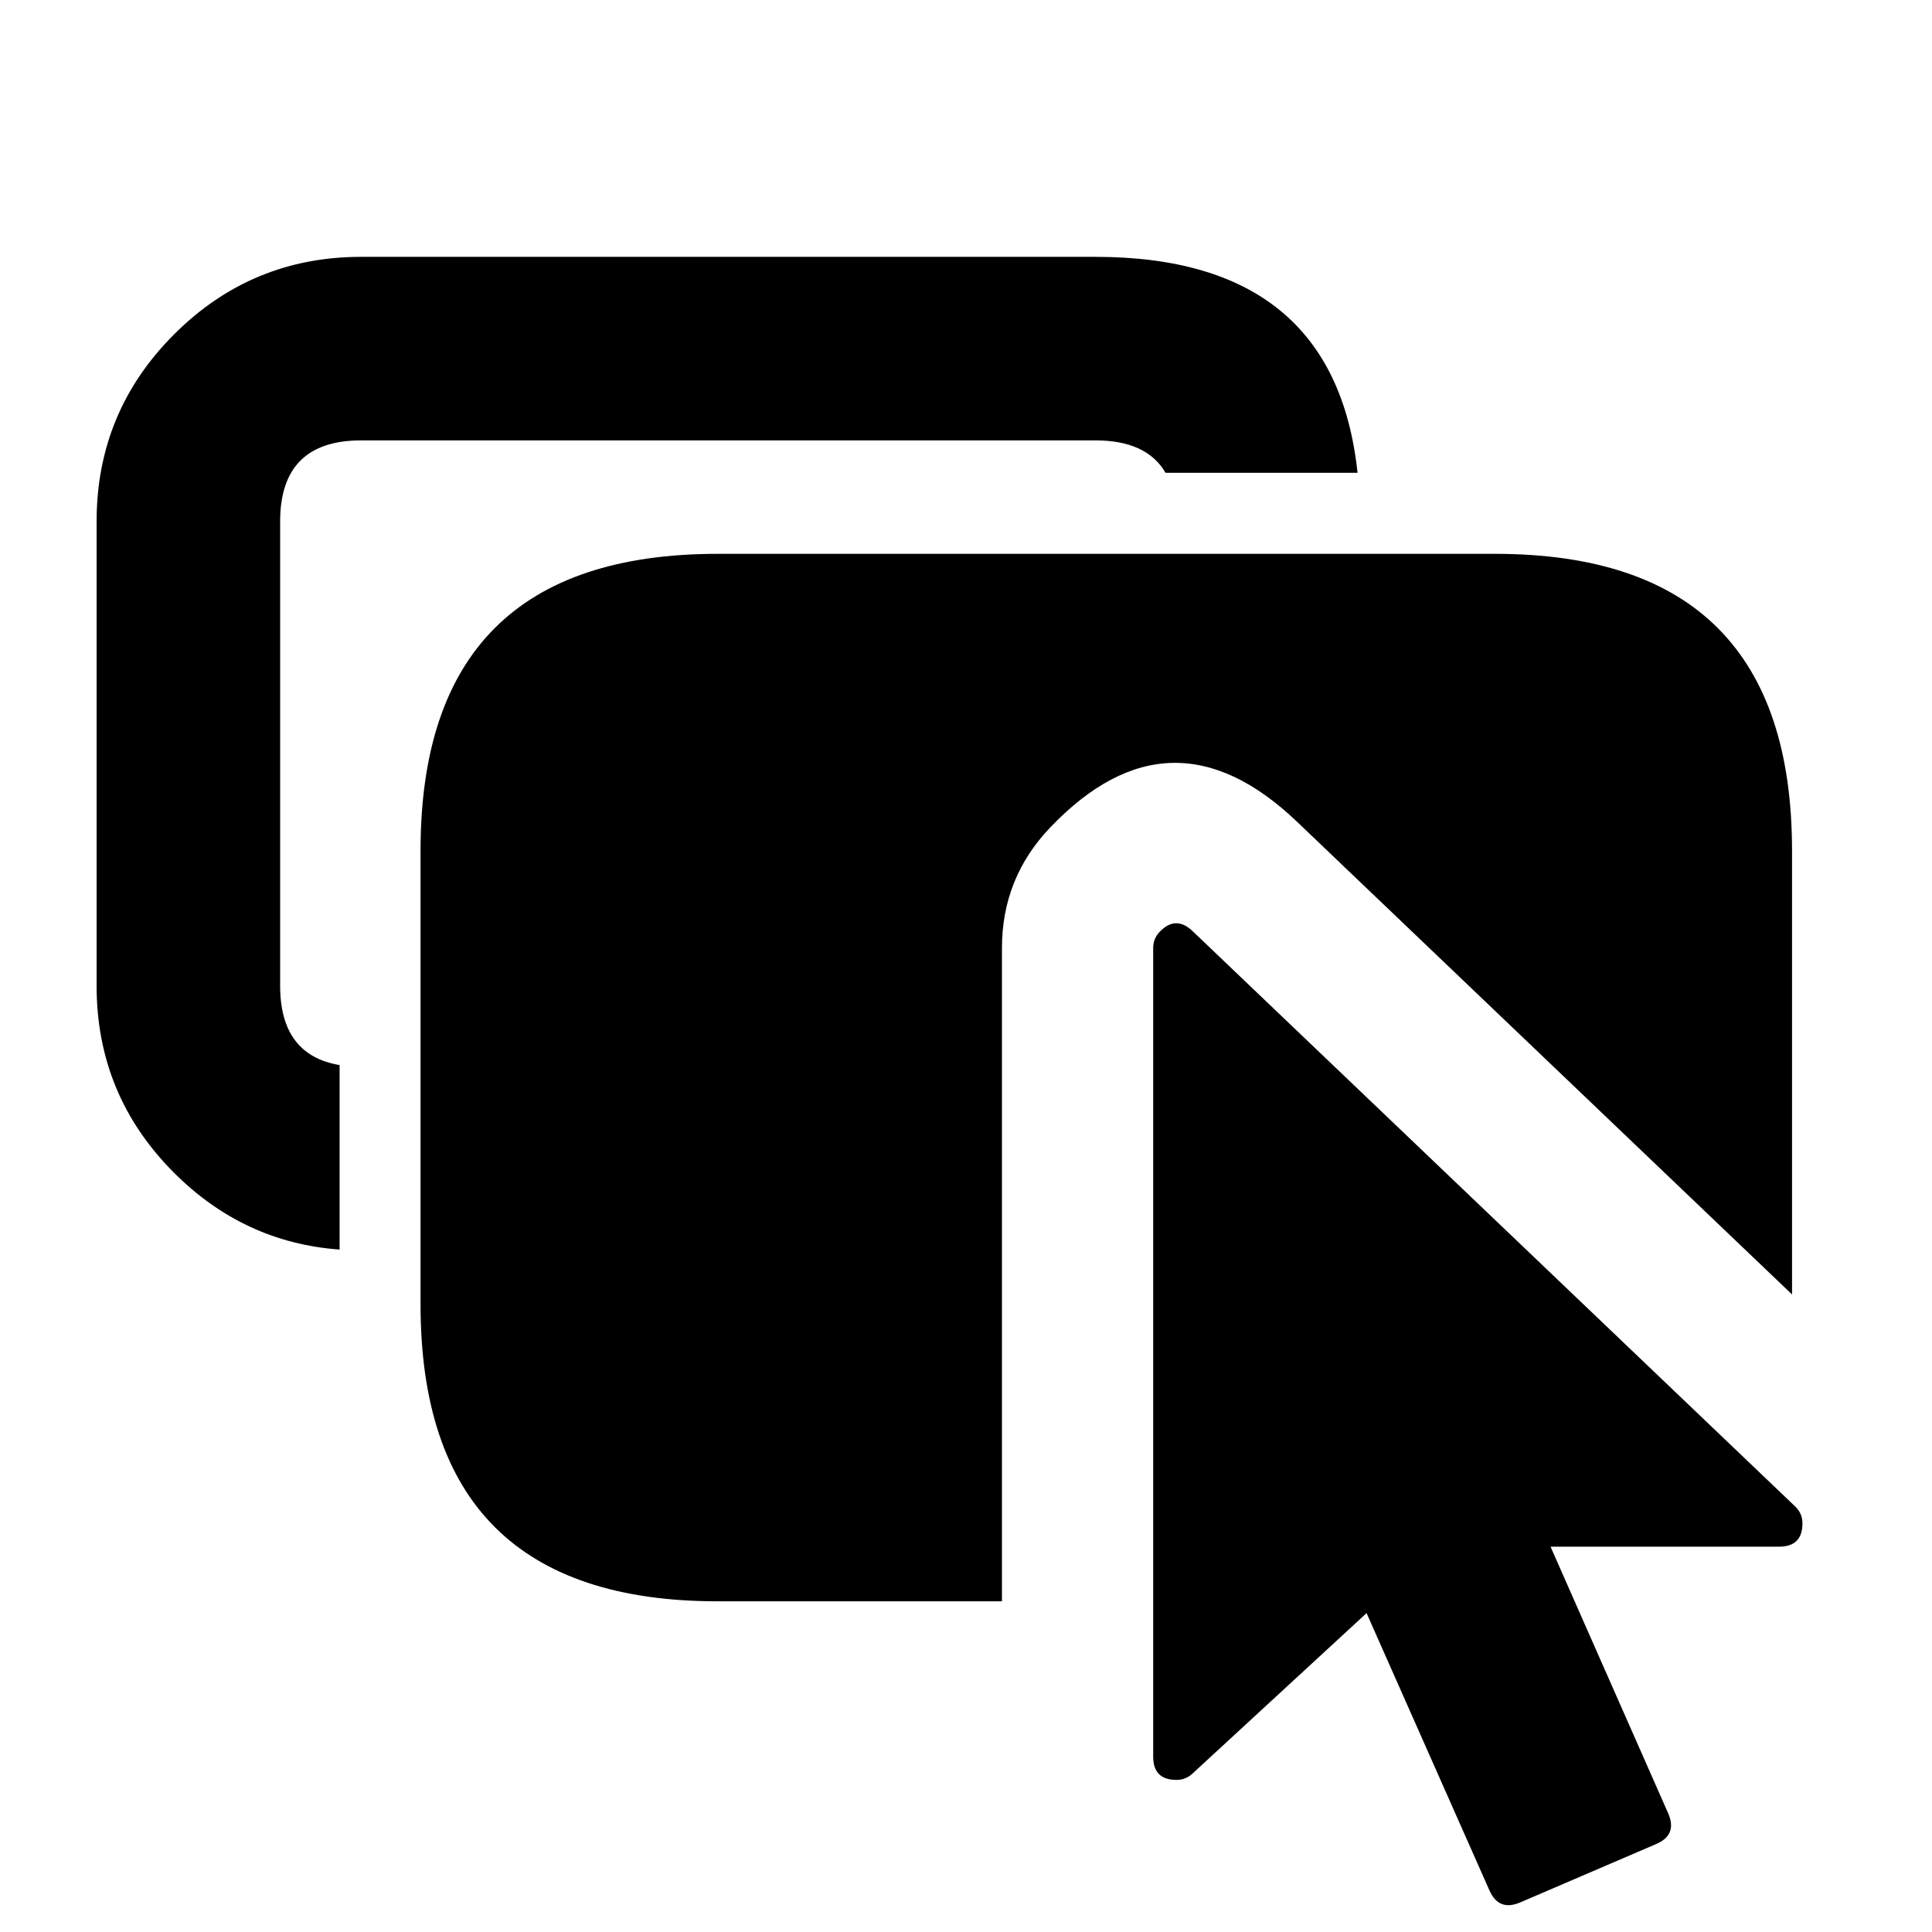
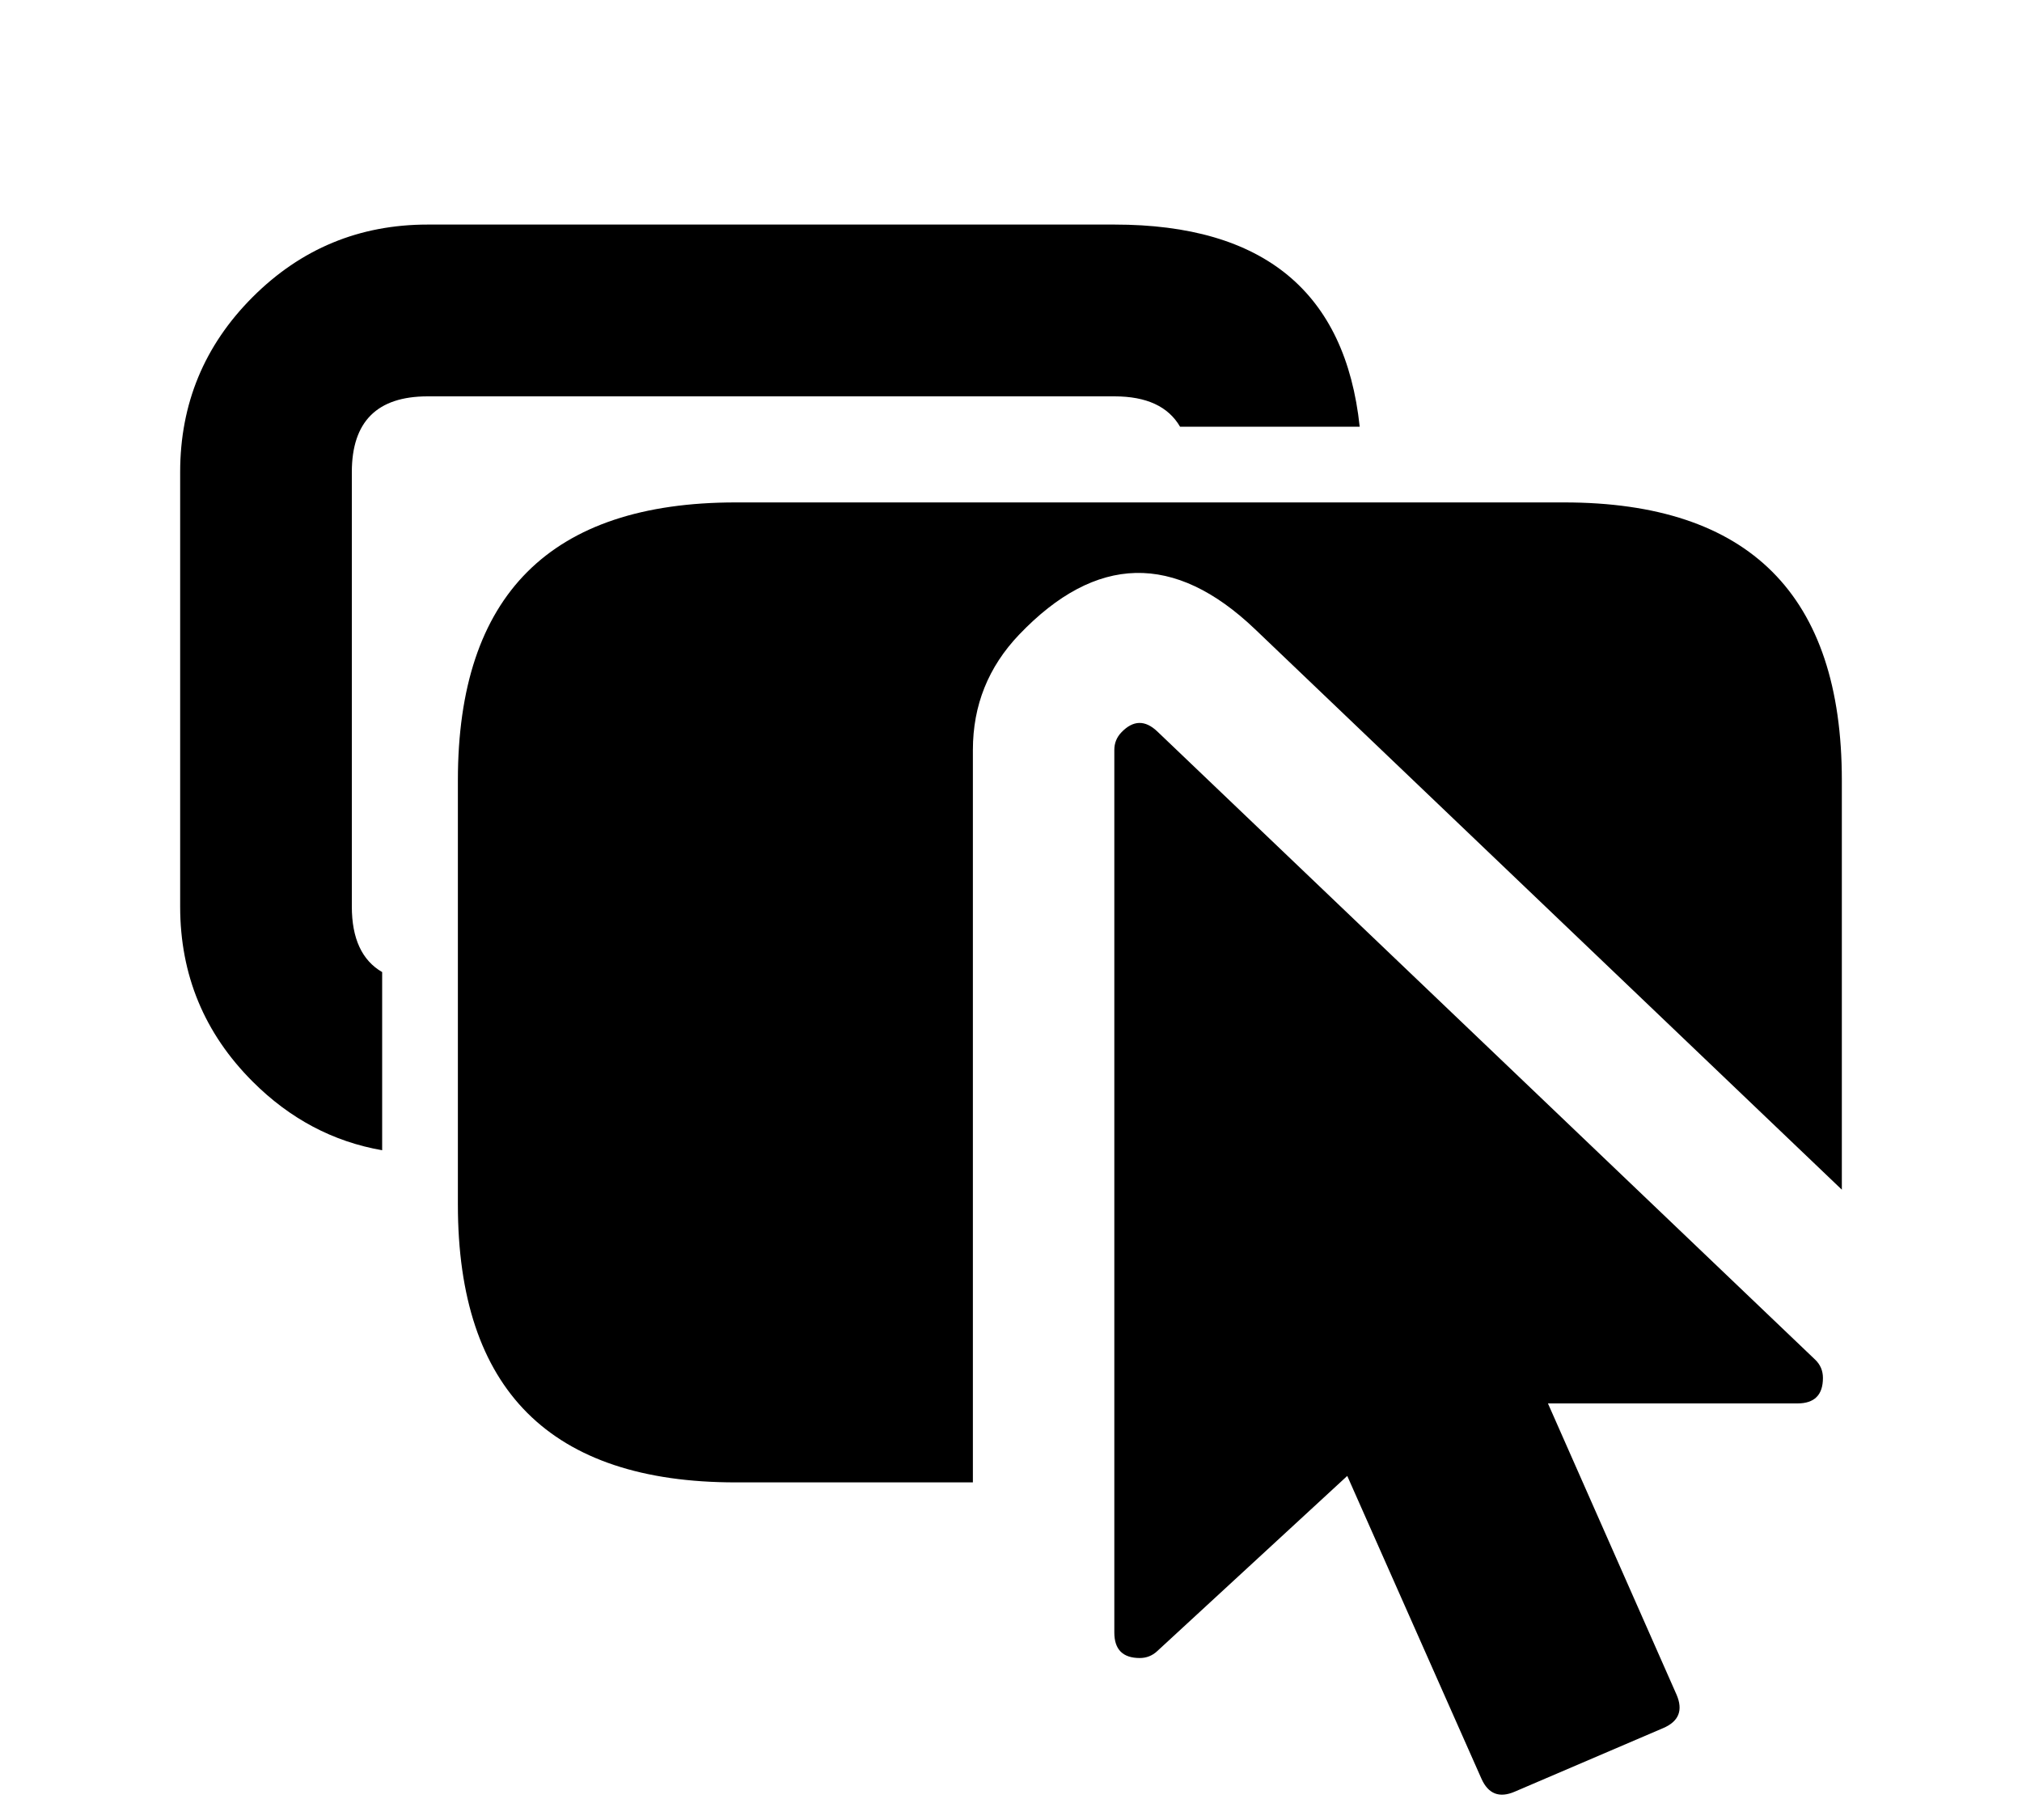
- <svg xmlns="http://www.w3.org/2000/svg" width="18" height="18" viewBox="0 0 18 18">
-   <path d="M6.685 5.160L13.929 5.160Q16.696 5.160 16.696 7.926L16.696 12.060L12.084 7.656Q10.908 6.533 9.785 7.709Q9.335 8.180 9.335 8.832L9.335 14.919L6.685 14.919Q3.918 14.919 3.918 12.152L3.918 7.926Q3.918 5.160 6.685 5.160ZM3.365 2.393L10.206 2.393Q12.434 2.393 12.648 4.405L10.859 4.405Q10.684 4.103 10.206 4.103L3.365 4.103Q2.610 4.103 2.610 4.858L2.610 9.184Q2.610 9.830 3.164 9.923L3.164 11.642Q2.272 11.577 1.622 10.927Q0.900 10.205 0.900 9.184L0.900 4.858Q0.900 3.837 1.622 3.115Q2.344 2.393 3.365 2.393ZM10.744 8.832Q10.744 8.745 10.804 8.682Q10.954 8.525 11.111 8.675L16.725 14.035Q16.793 14.100 16.793 14.193Q16.793 14.410 16.575 14.410L14.446 14.410L15.542 16.894Q15.543 16.895 15.543 16.896Q15.629 17.096 15.429 17.181L14.162 17.725Q13.964 17.809 13.877 17.613L12.732 15.029L11.108 16.526Q11.046 16.583 10.961 16.583Q10.744 16.583 10.744 16.366Z" />
+ <svg xmlns="http://www.w3.org/2000/svg" width="20" height="18" viewBox="0 0 20 18">
+   <path d="M7.277 4.969L15.471 4.969Q18.218 4.969 18.218 7.717L18.218 11.766L12.414 6.223Q11.220 5.083 10.080 6.277Q9.623 6.756 9.623 7.417L9.623 14.661L7.277 14.661Q4.529 14.661 4.529 11.914L4.529 7.717Q4.529 4.969 7.277 4.969ZM11.022 7.417Q11.022 7.316 11.092 7.243Q11.266 7.061 11.448 7.235L17.953 13.446Q18.031 13.520 18.031 13.628Q18.031 13.880 17.779 13.880L15.311 13.880L16.582 16.758Q16.583 16.759 16.583 16.760Q16.683 16.992 16.451 17.091L14.982 17.720Q14.754 17.818 14.653 17.591L13.326 14.597L11.445 16.331Q11.372 16.398 11.274 16.398Q11.022 16.398 11.022 16.146ZM4.230 2.221L11.024 2.221Q13.236 2.221 13.449 4.220L11.672 4.220Q11.498 3.920 11.024 3.920L4.230 3.920Q3.480 3.920 3.480 4.669L3.480 8.966Q3.480 9.440 3.780 9.614L3.780 11.376Q3.051 11.249 2.499 10.697Q1.782 9.980 1.782 8.966L1.782 4.669Q1.782 3.655 2.499 2.938Q3.216 2.221 4.230 2.221Z" />
</svg>
